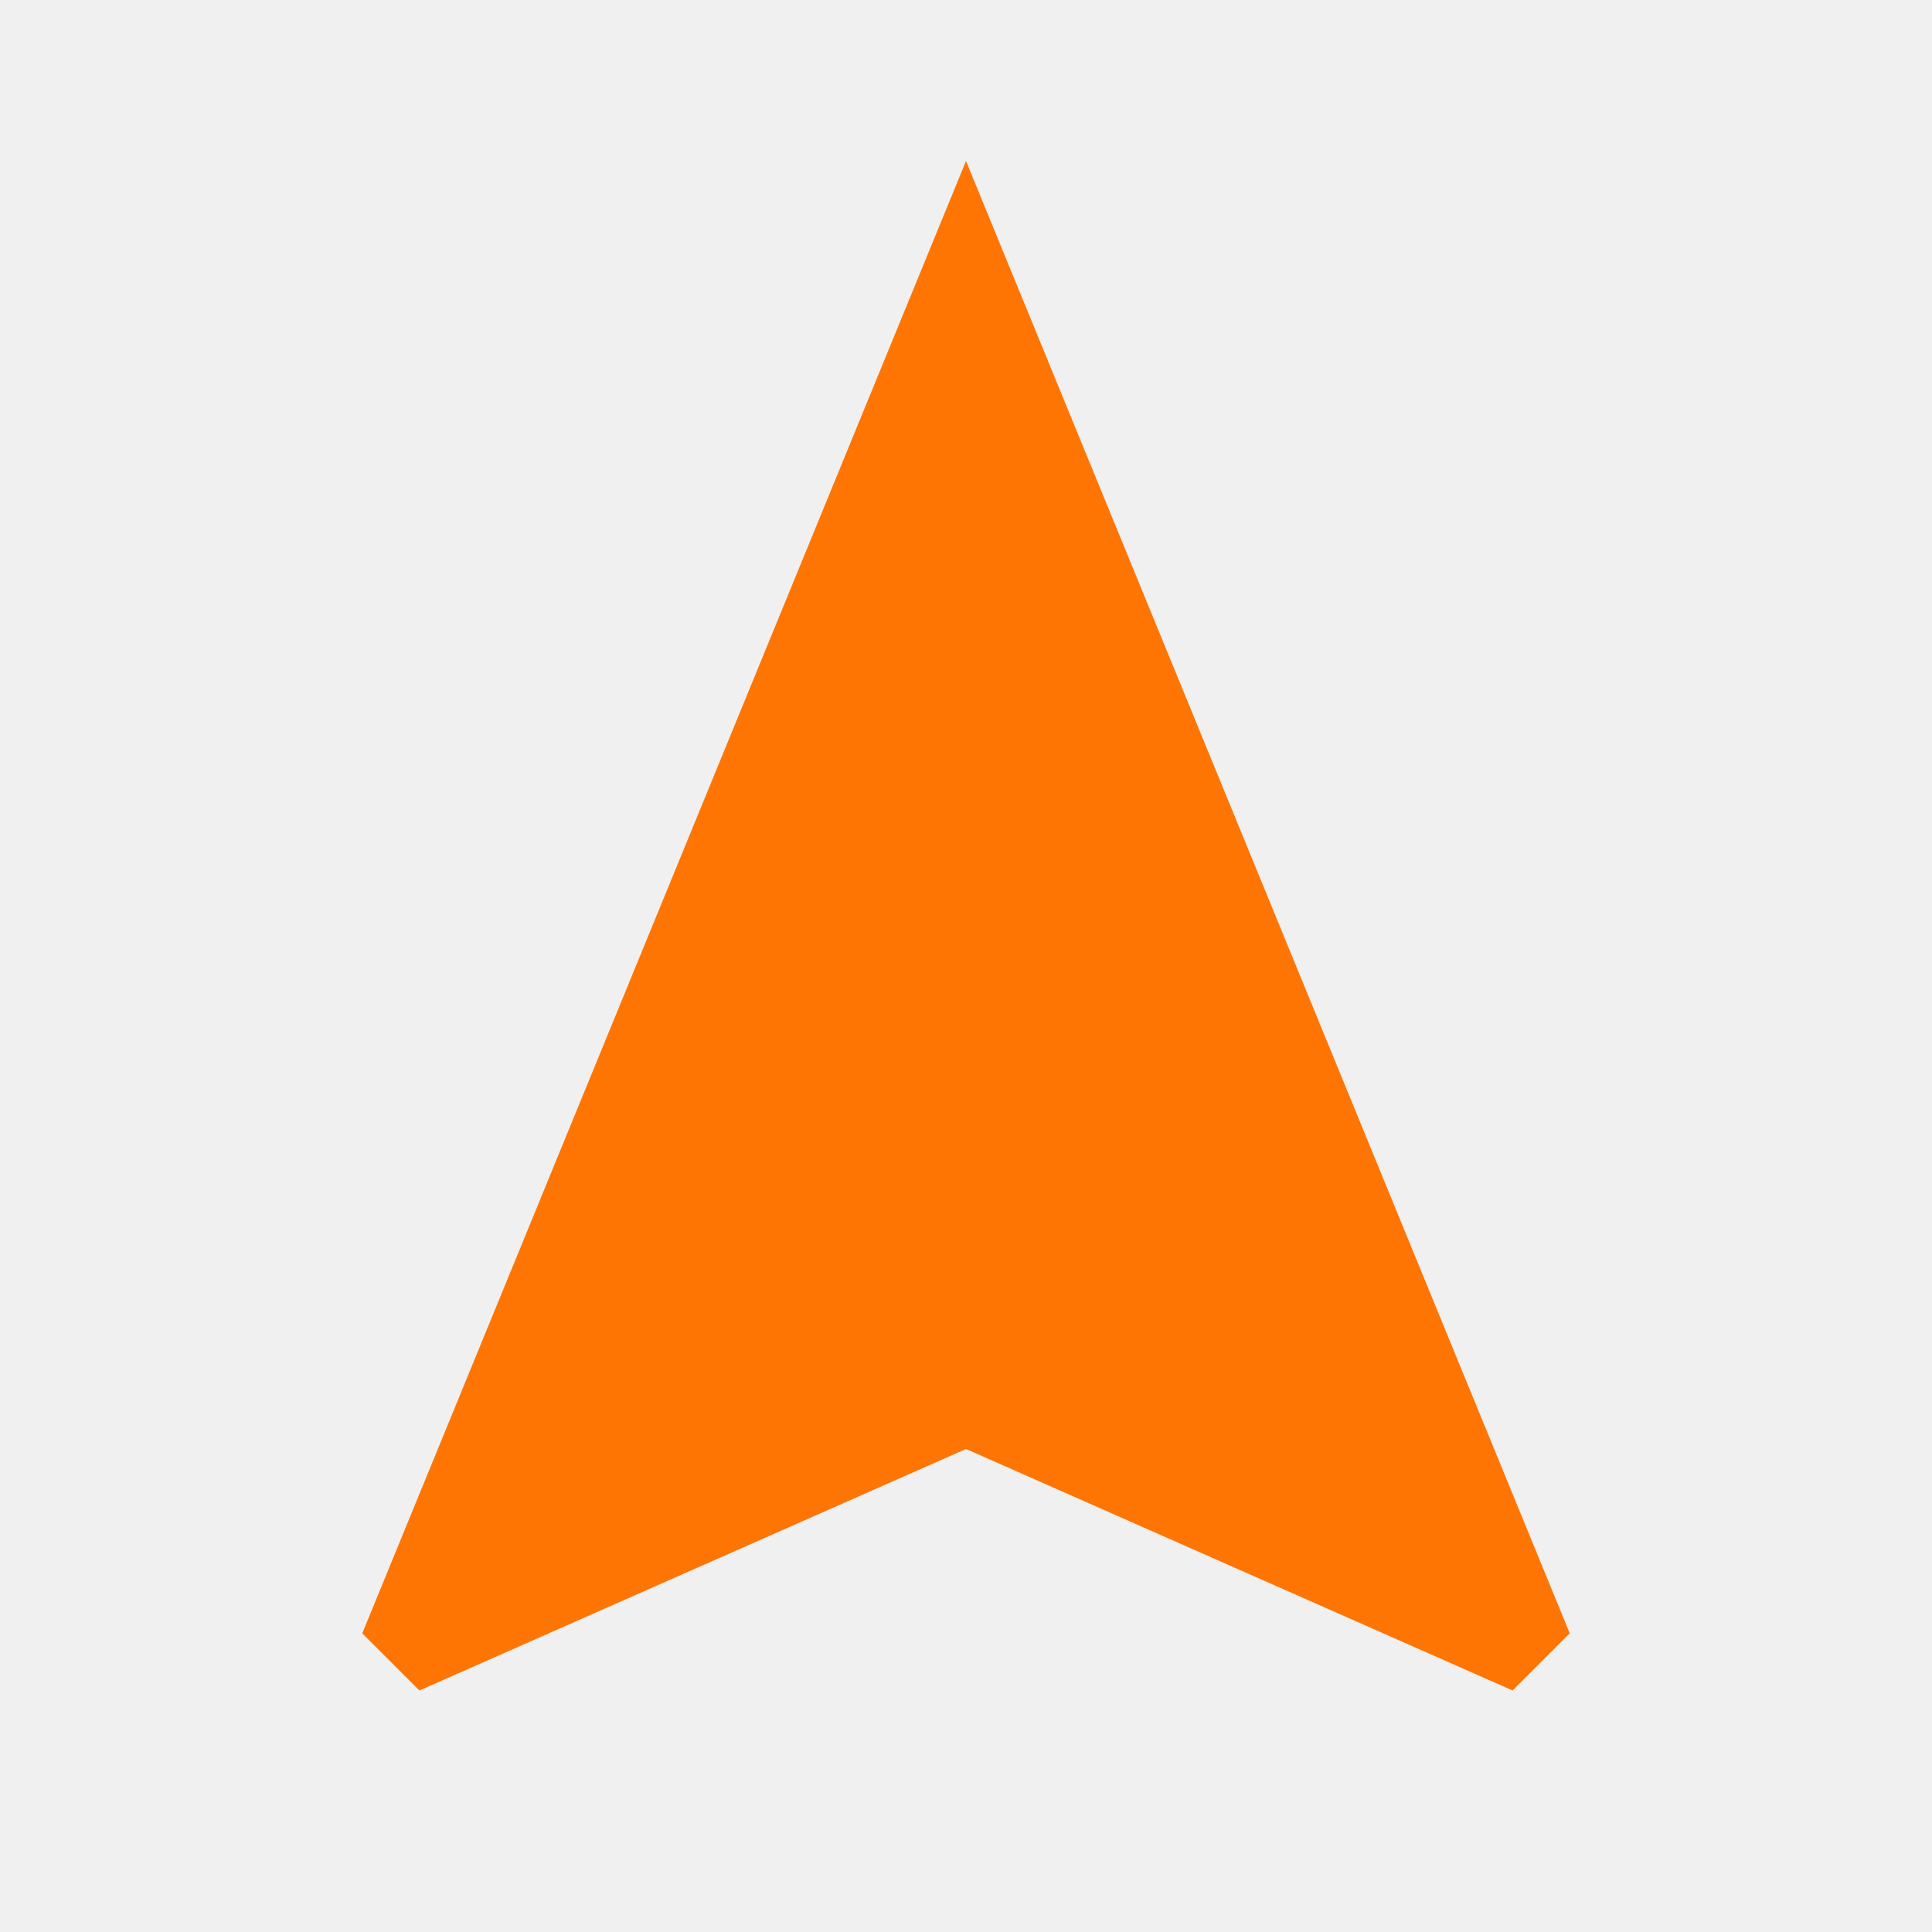
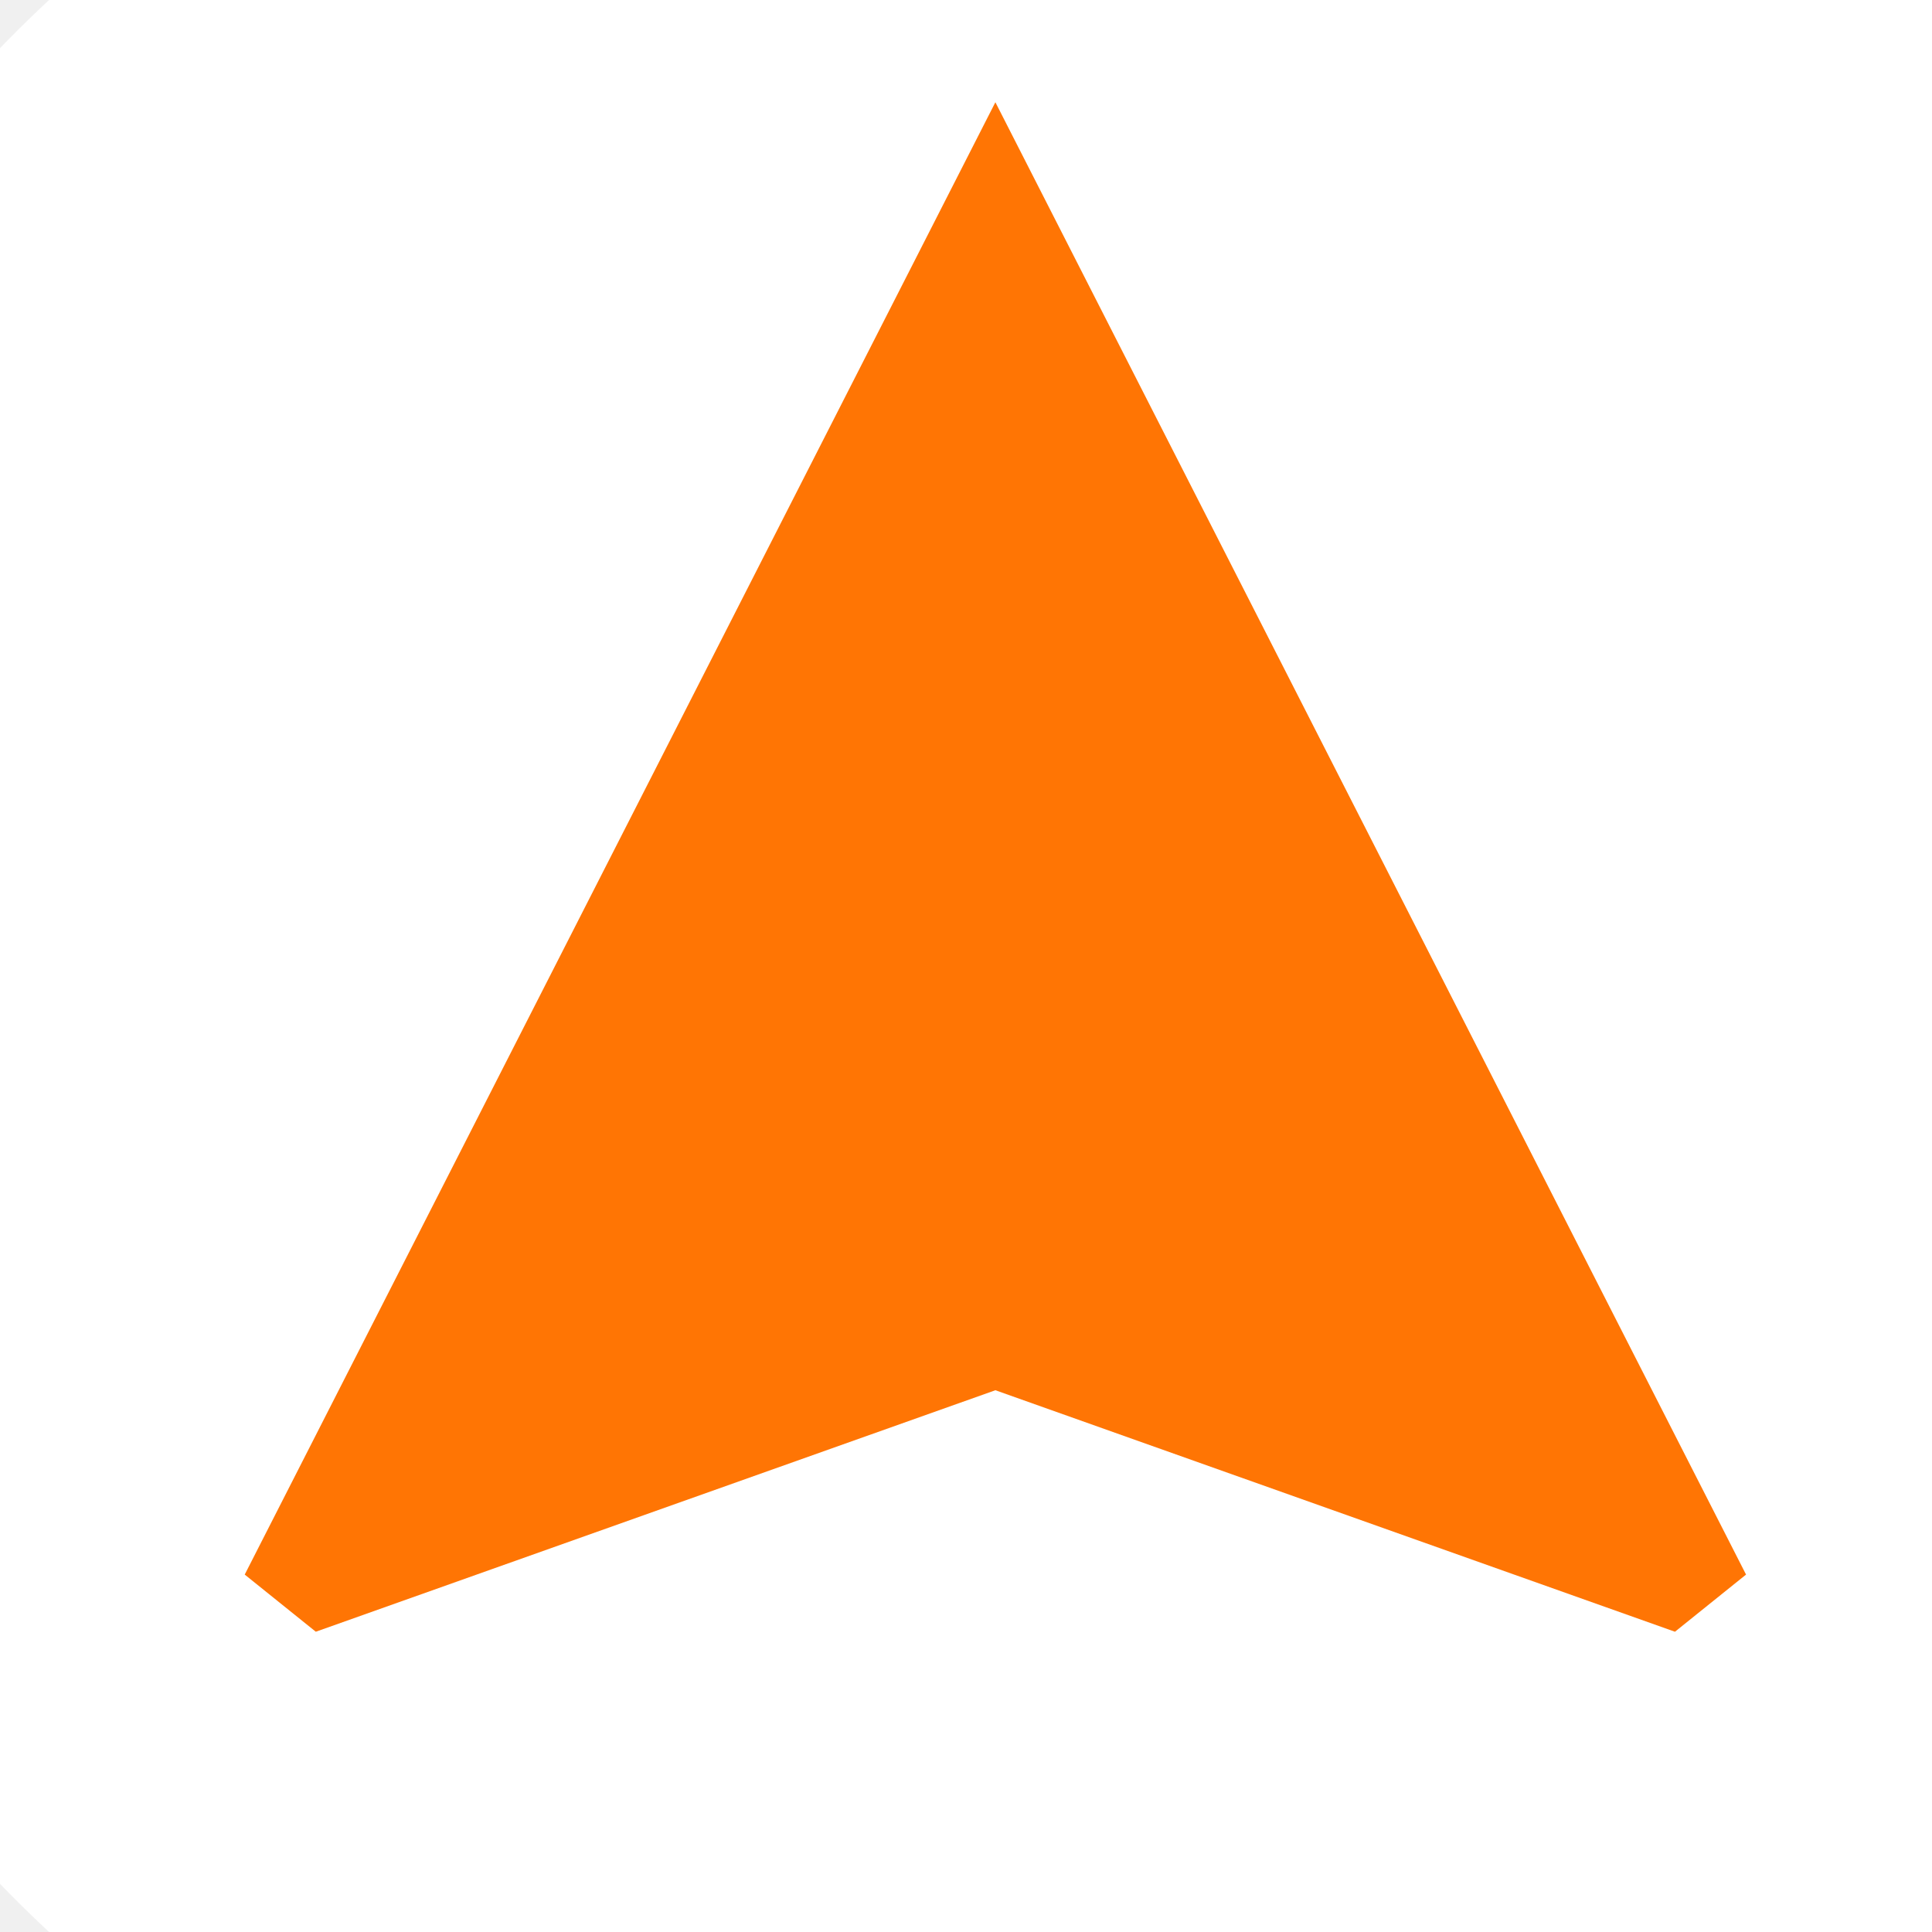
<svg xmlns="http://www.w3.org/2000/svg" width="24" height="24" style="">
  <rect id="backgroundrect" width="100%" height="100%" x="0" y="0" fill="none" stroke="none" />
  <g class="currentLayer" style="">
-     <path d="M0 0h24v24H0z" fill="none" id="svg_1" />
-     <path d="M12 2L4.5 20.29l.71.71L12 18l6.79 3 .71-.71z" id="svg_2" class="selected" fill="#ff7504" fill-opacity="1" />
+     <path fill="#ffffff" fill-opacity="1" stroke="#ffffff" stroke-opacity="1" stroke-width="2" stroke-dasharray="none" stroke-linejoin="round" stroke-linecap="butt" stroke-dashoffset="" fill-rule="nonzero" opacity="1" marker-start="" marker-mid="" marker-end="" d="M-3.65,12 C-3.65,3.354 3.578,-3.65 12.5,-3.65 C21.422,-3.65 28.65,3.354 28.65,12 C28.65,20.646 21.422,27.65 12.5,27.65 C3.578,27.65 -3.65,20.646 -3.65,12 z" id="svg_3" class="" />
+     <path d="M145.985,18.248 h24 v24 H145.985 z" fill="none" id="svg_1" class="" />
+     <path d="M12.365,1.27 L3.04,19.56 l0.883,0.71 L12.365,17.27 l8.442,3 l0.883,-0.71 z" id="svg_2" class="" fill="#ff7504" fill-opacity="1" />
  </g>
</svg>
